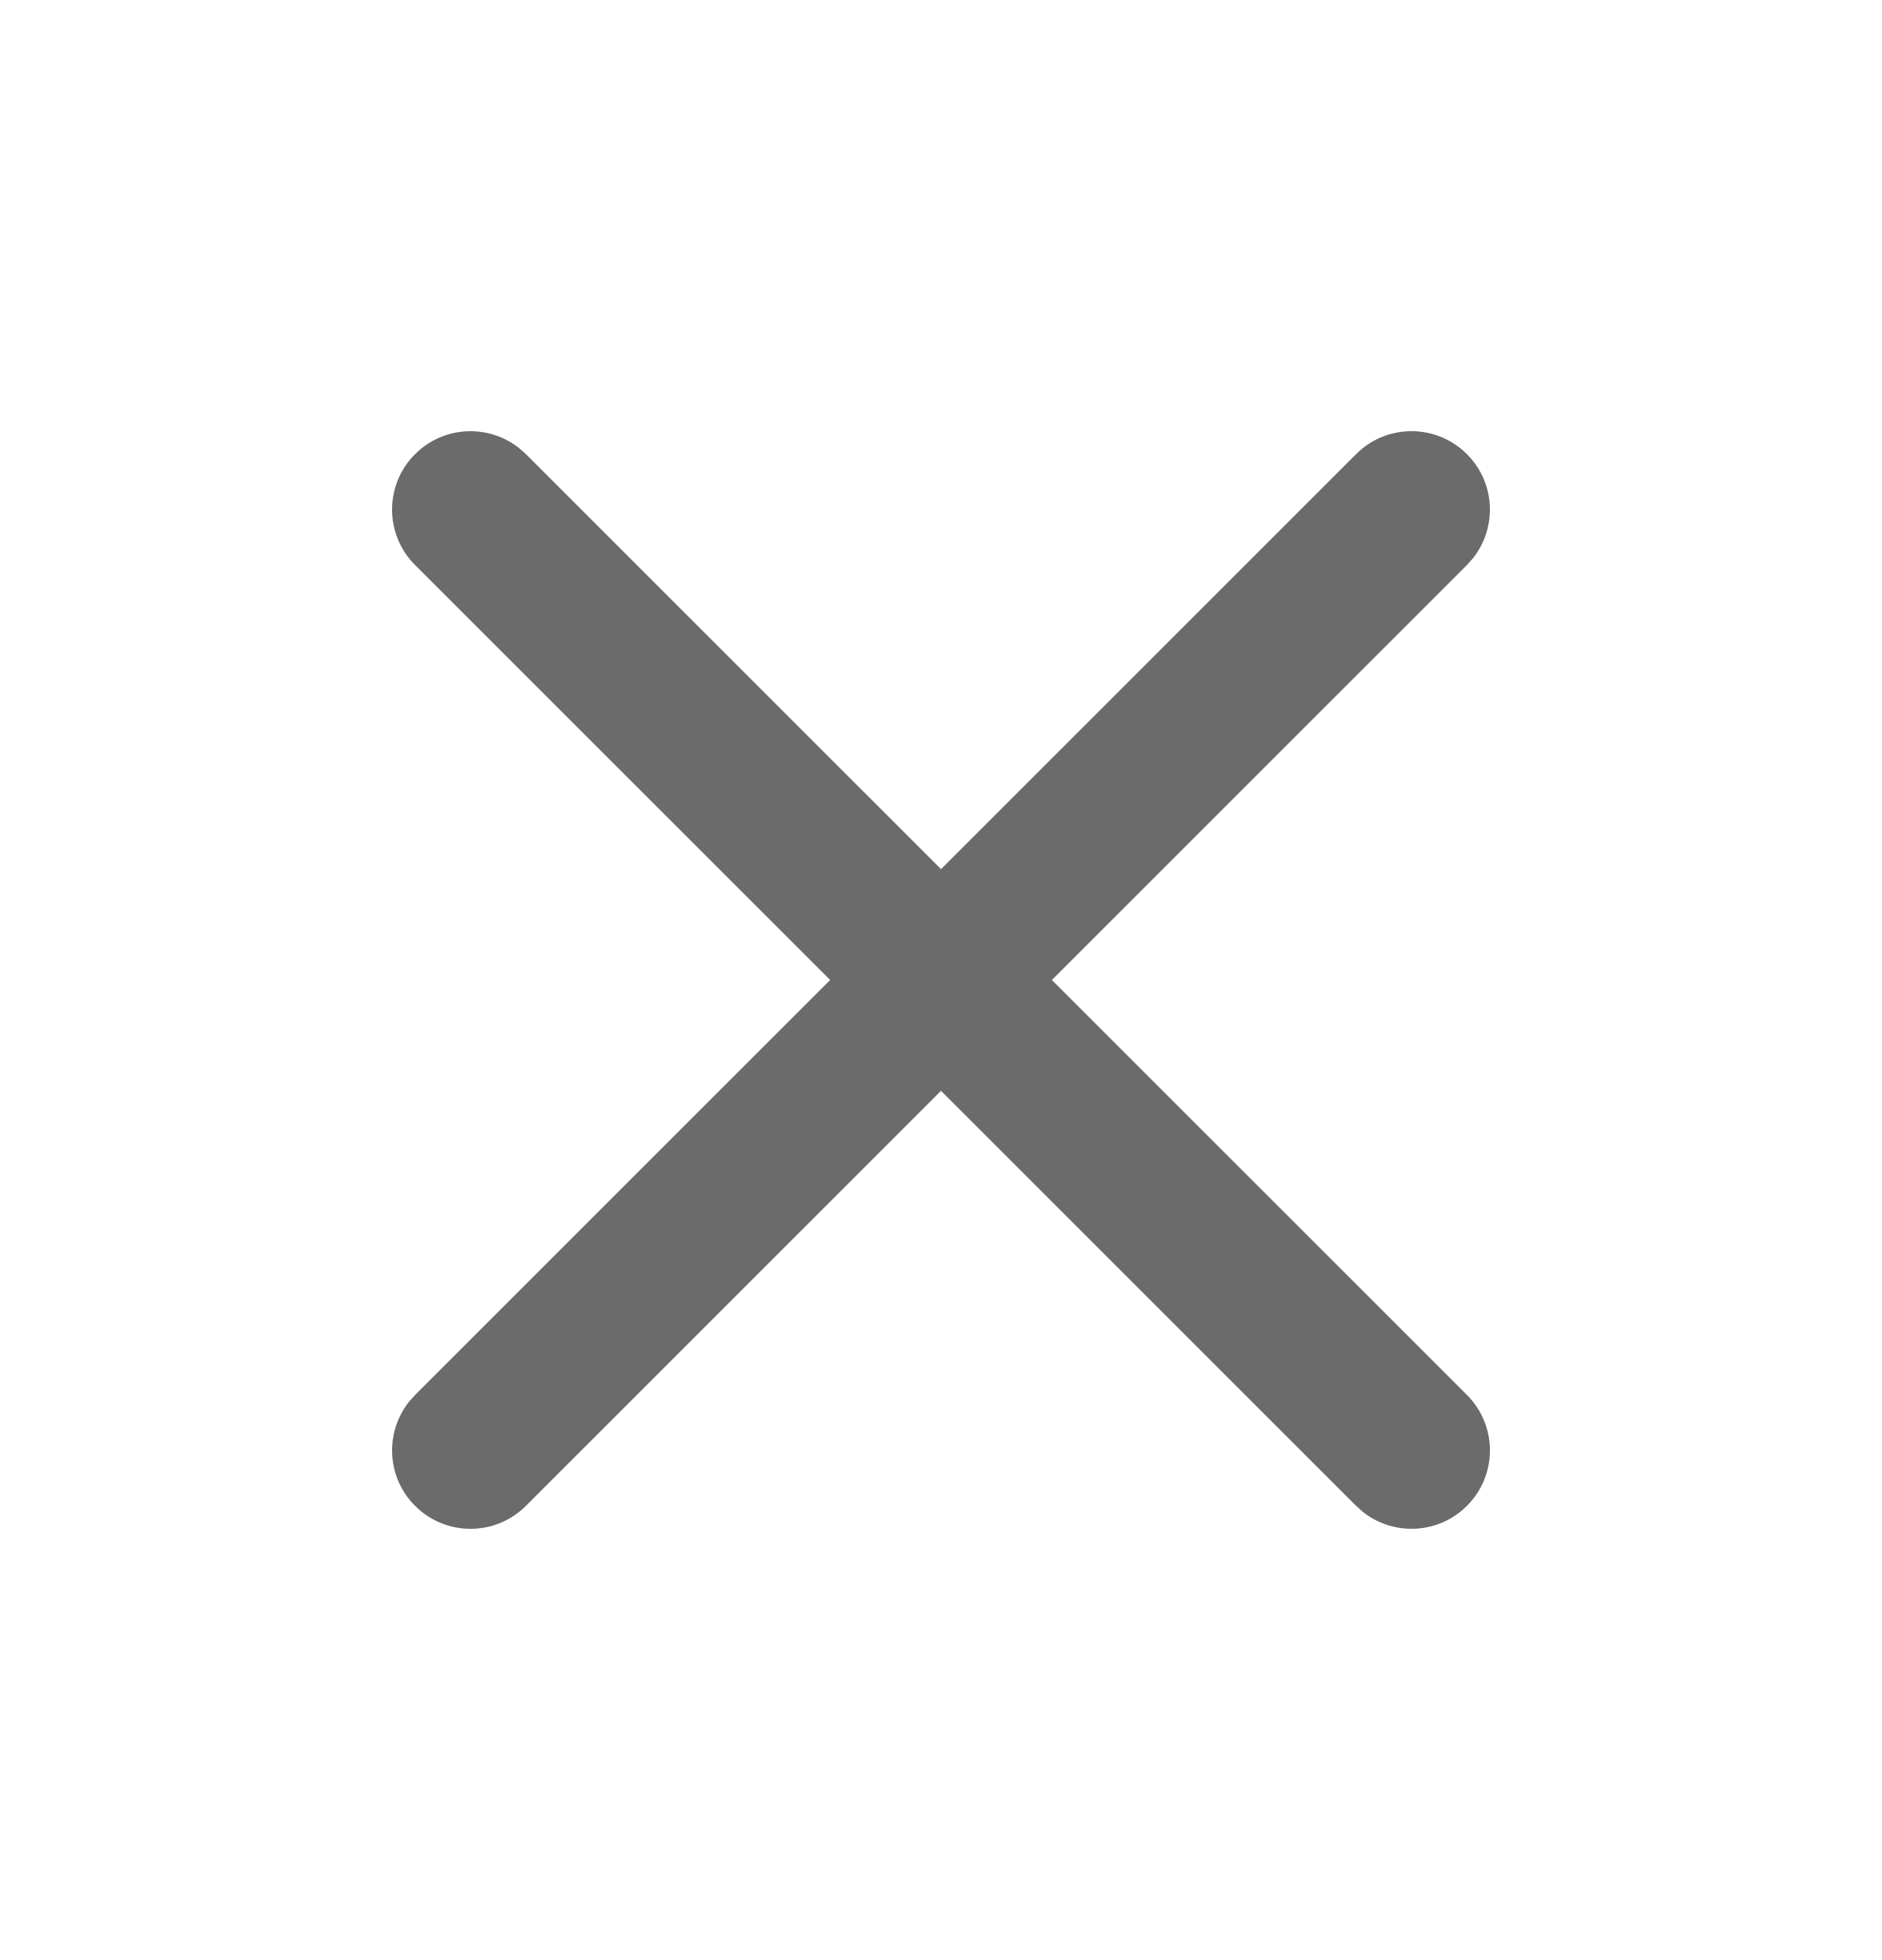
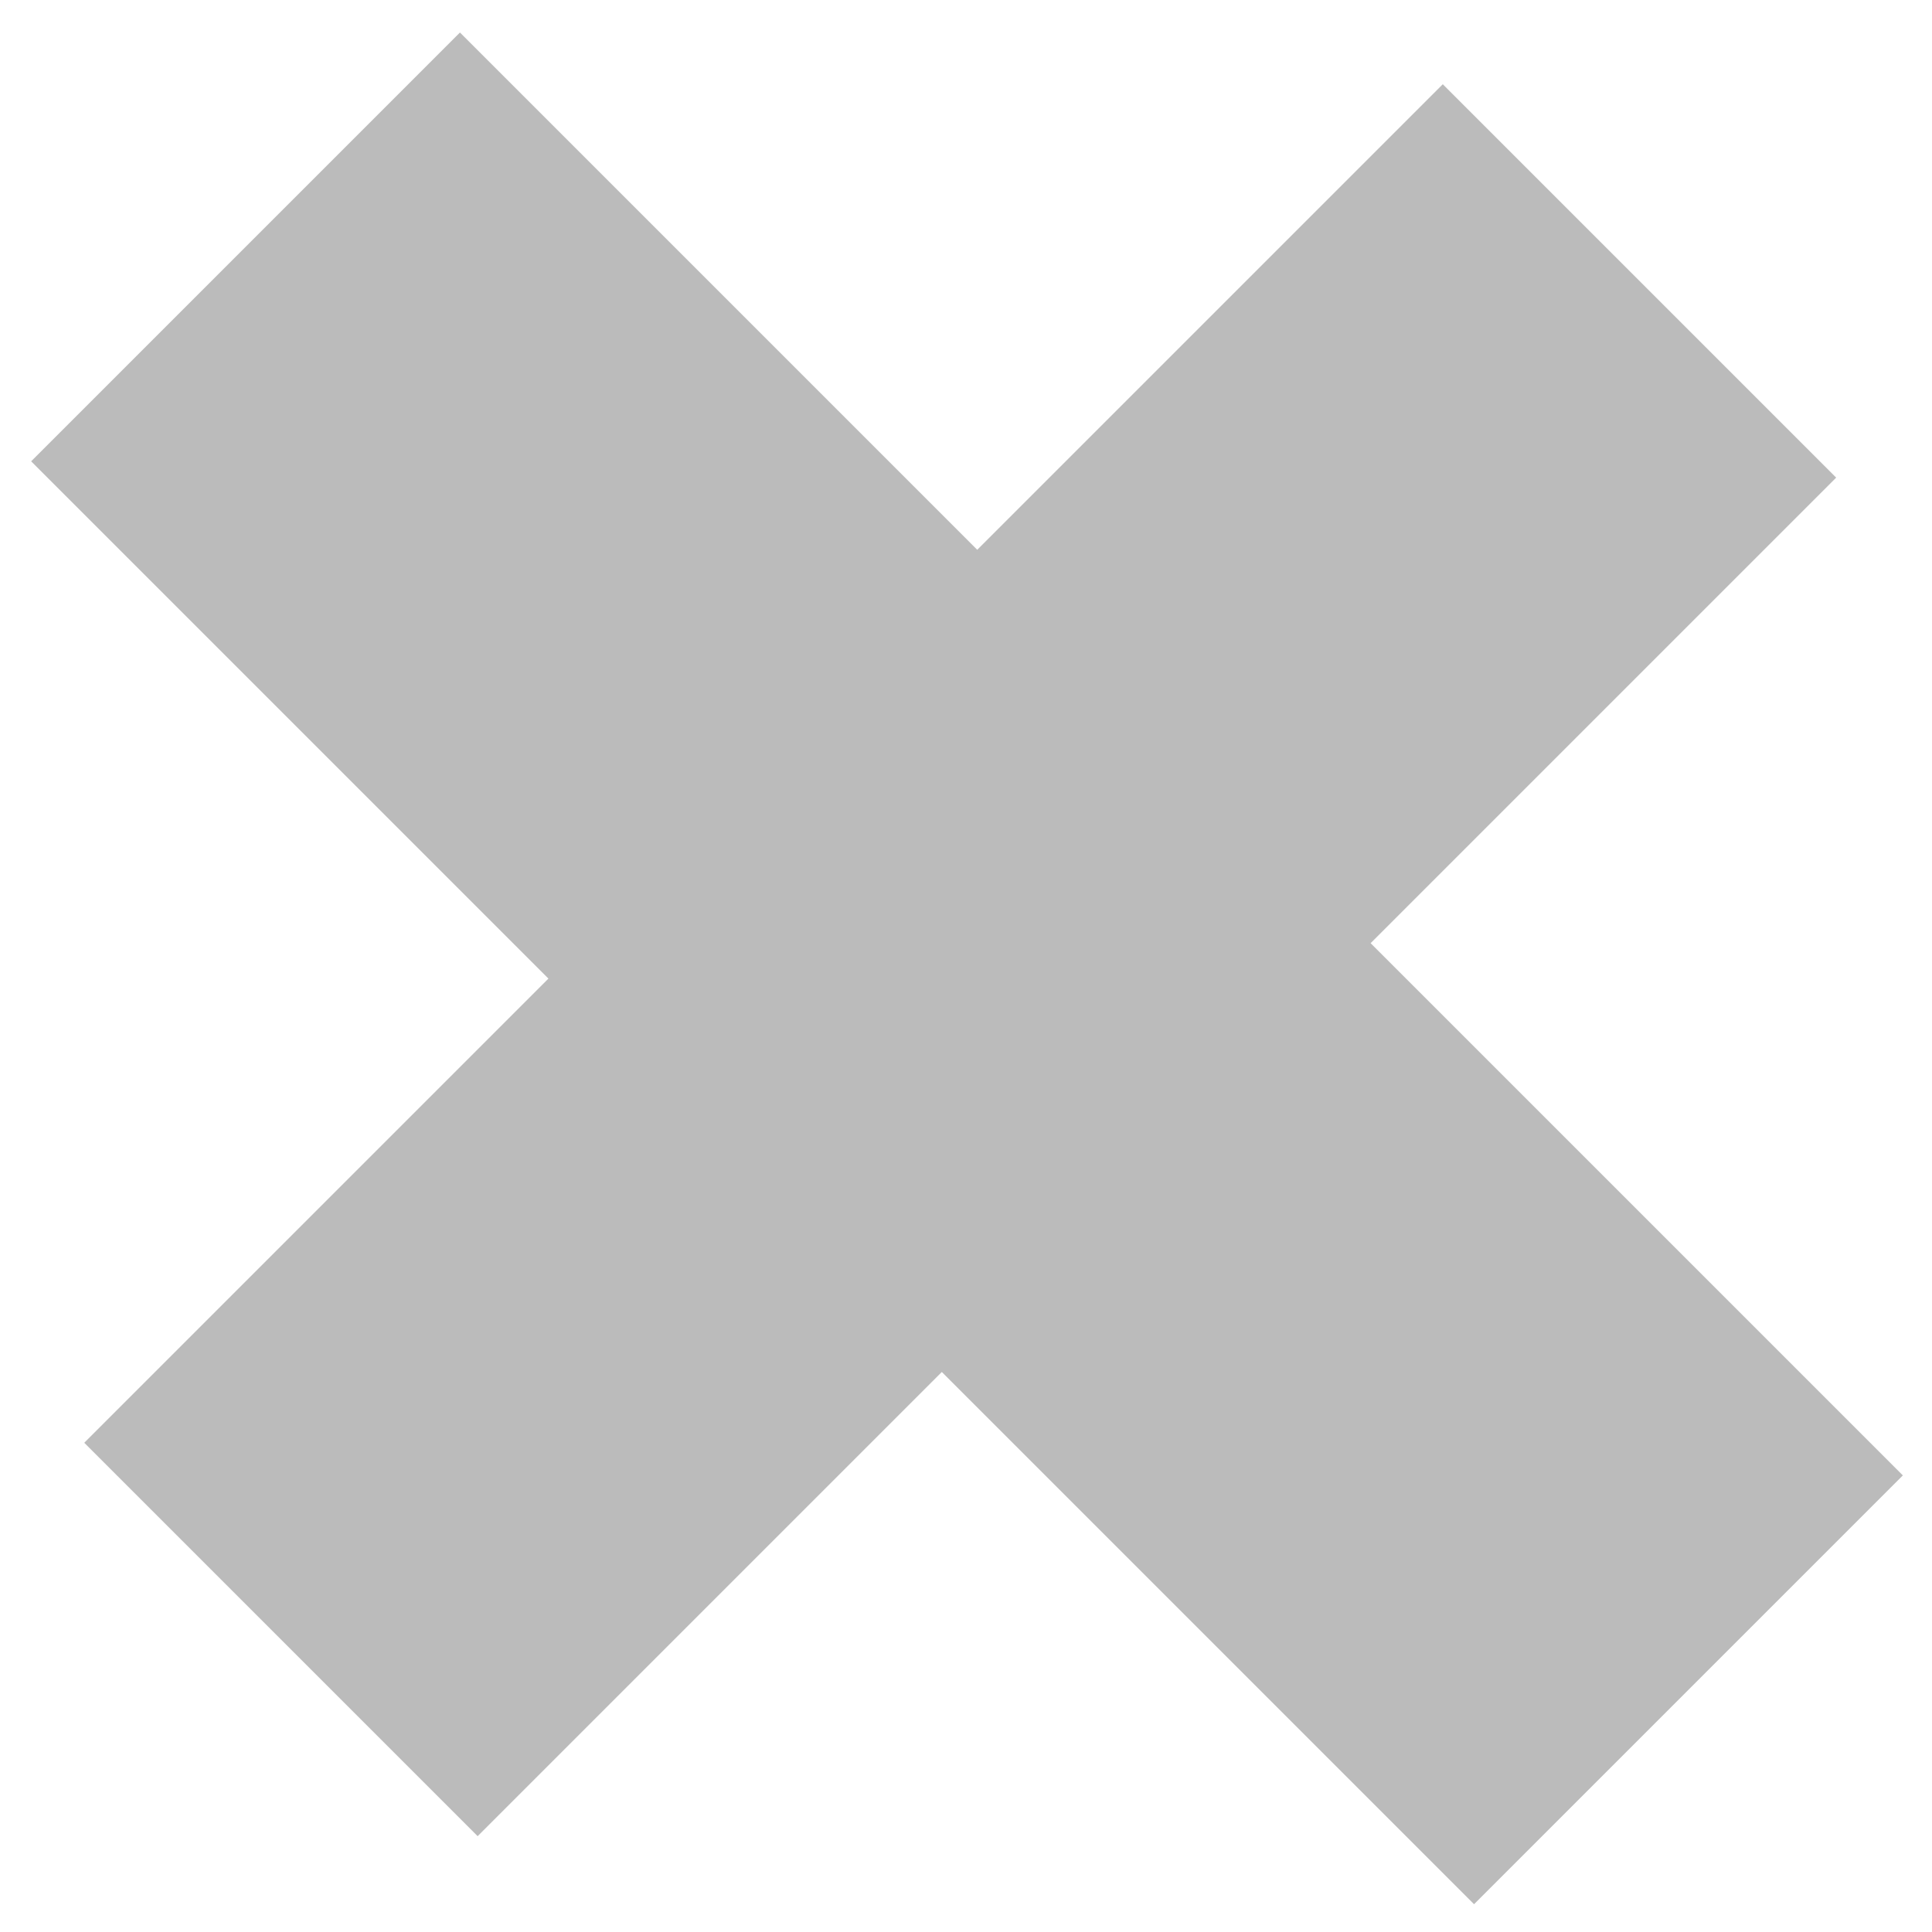
- <svg xmlns="http://www.w3.org/2000/svg" width="24" height="25" viewBox="0 0 24 25" fill="none">
-   <path fill-rule="evenodd" clip-rule="evenodd" d="M6.613 5.71C6.221 5.405 5.653 5.432 5.293 5.793C4.902 6.183 4.902 6.817 5.293 7.207L10.586 12.5L5.293 17.793L5.21 17.887C4.905 18.279 4.932 18.847 5.293 19.207C5.683 19.598 6.317 19.598 6.707 19.207L12 13.914L17.293 19.207L17.387 19.29C17.779 19.595 18.347 19.568 18.707 19.207C19.098 18.817 19.098 18.183 18.707 17.793L13.414 12.5L18.707 7.207L18.79 7.113C19.095 6.721 19.068 6.153 18.707 5.793C18.317 5.402 17.683 5.402 17.293 5.793L12 11.086L6.707 5.793L6.613 5.71Z" fill="#6B6B6B" />
+ <svg xmlns="http://www.w3.org/2000/svg" width="58" height="58" viewBox="0 0 58 58" fill="none">
+   <path d="M16.464 29.378L2.529 43.313L14.339 55.123L28.274 41.188L44.252 57.166L57.125 44.293L41.147 28.315L55.123 14.339L43.313 2.529L29.337 16.505L13.808 0.976L0.935 13.849L16.464 29.378Z" fill="#BBBBBB" />
</svg>
